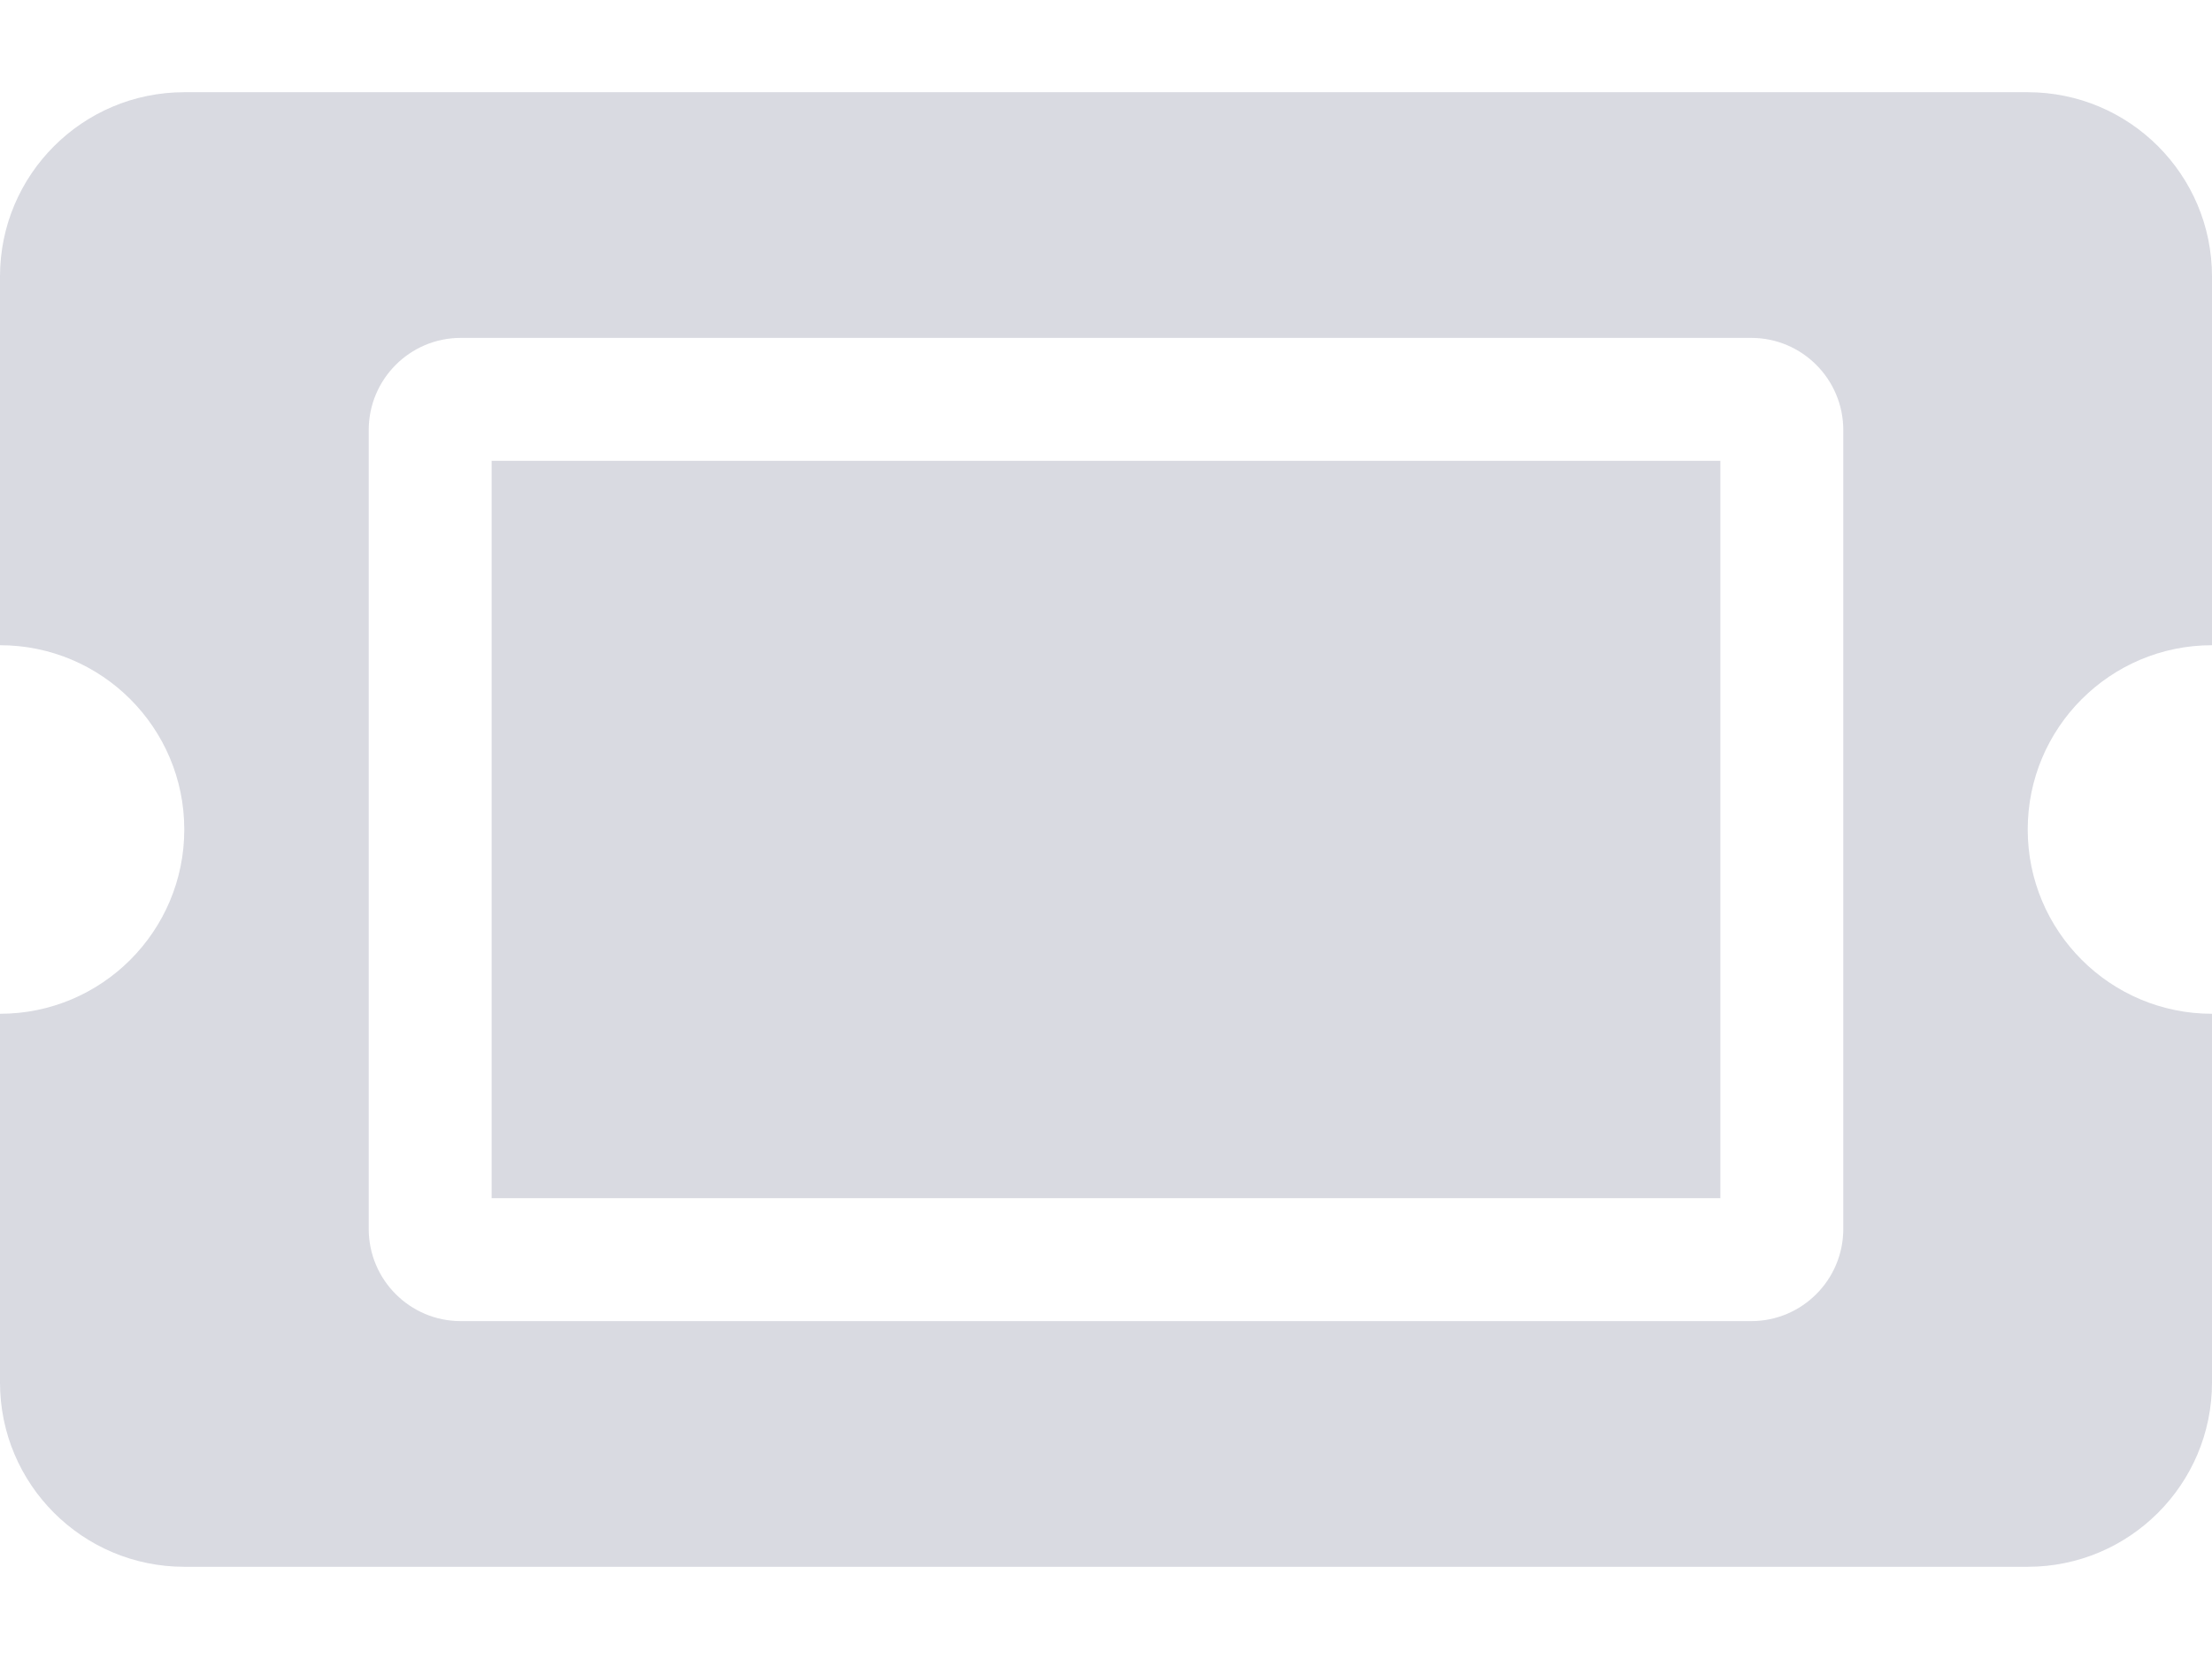
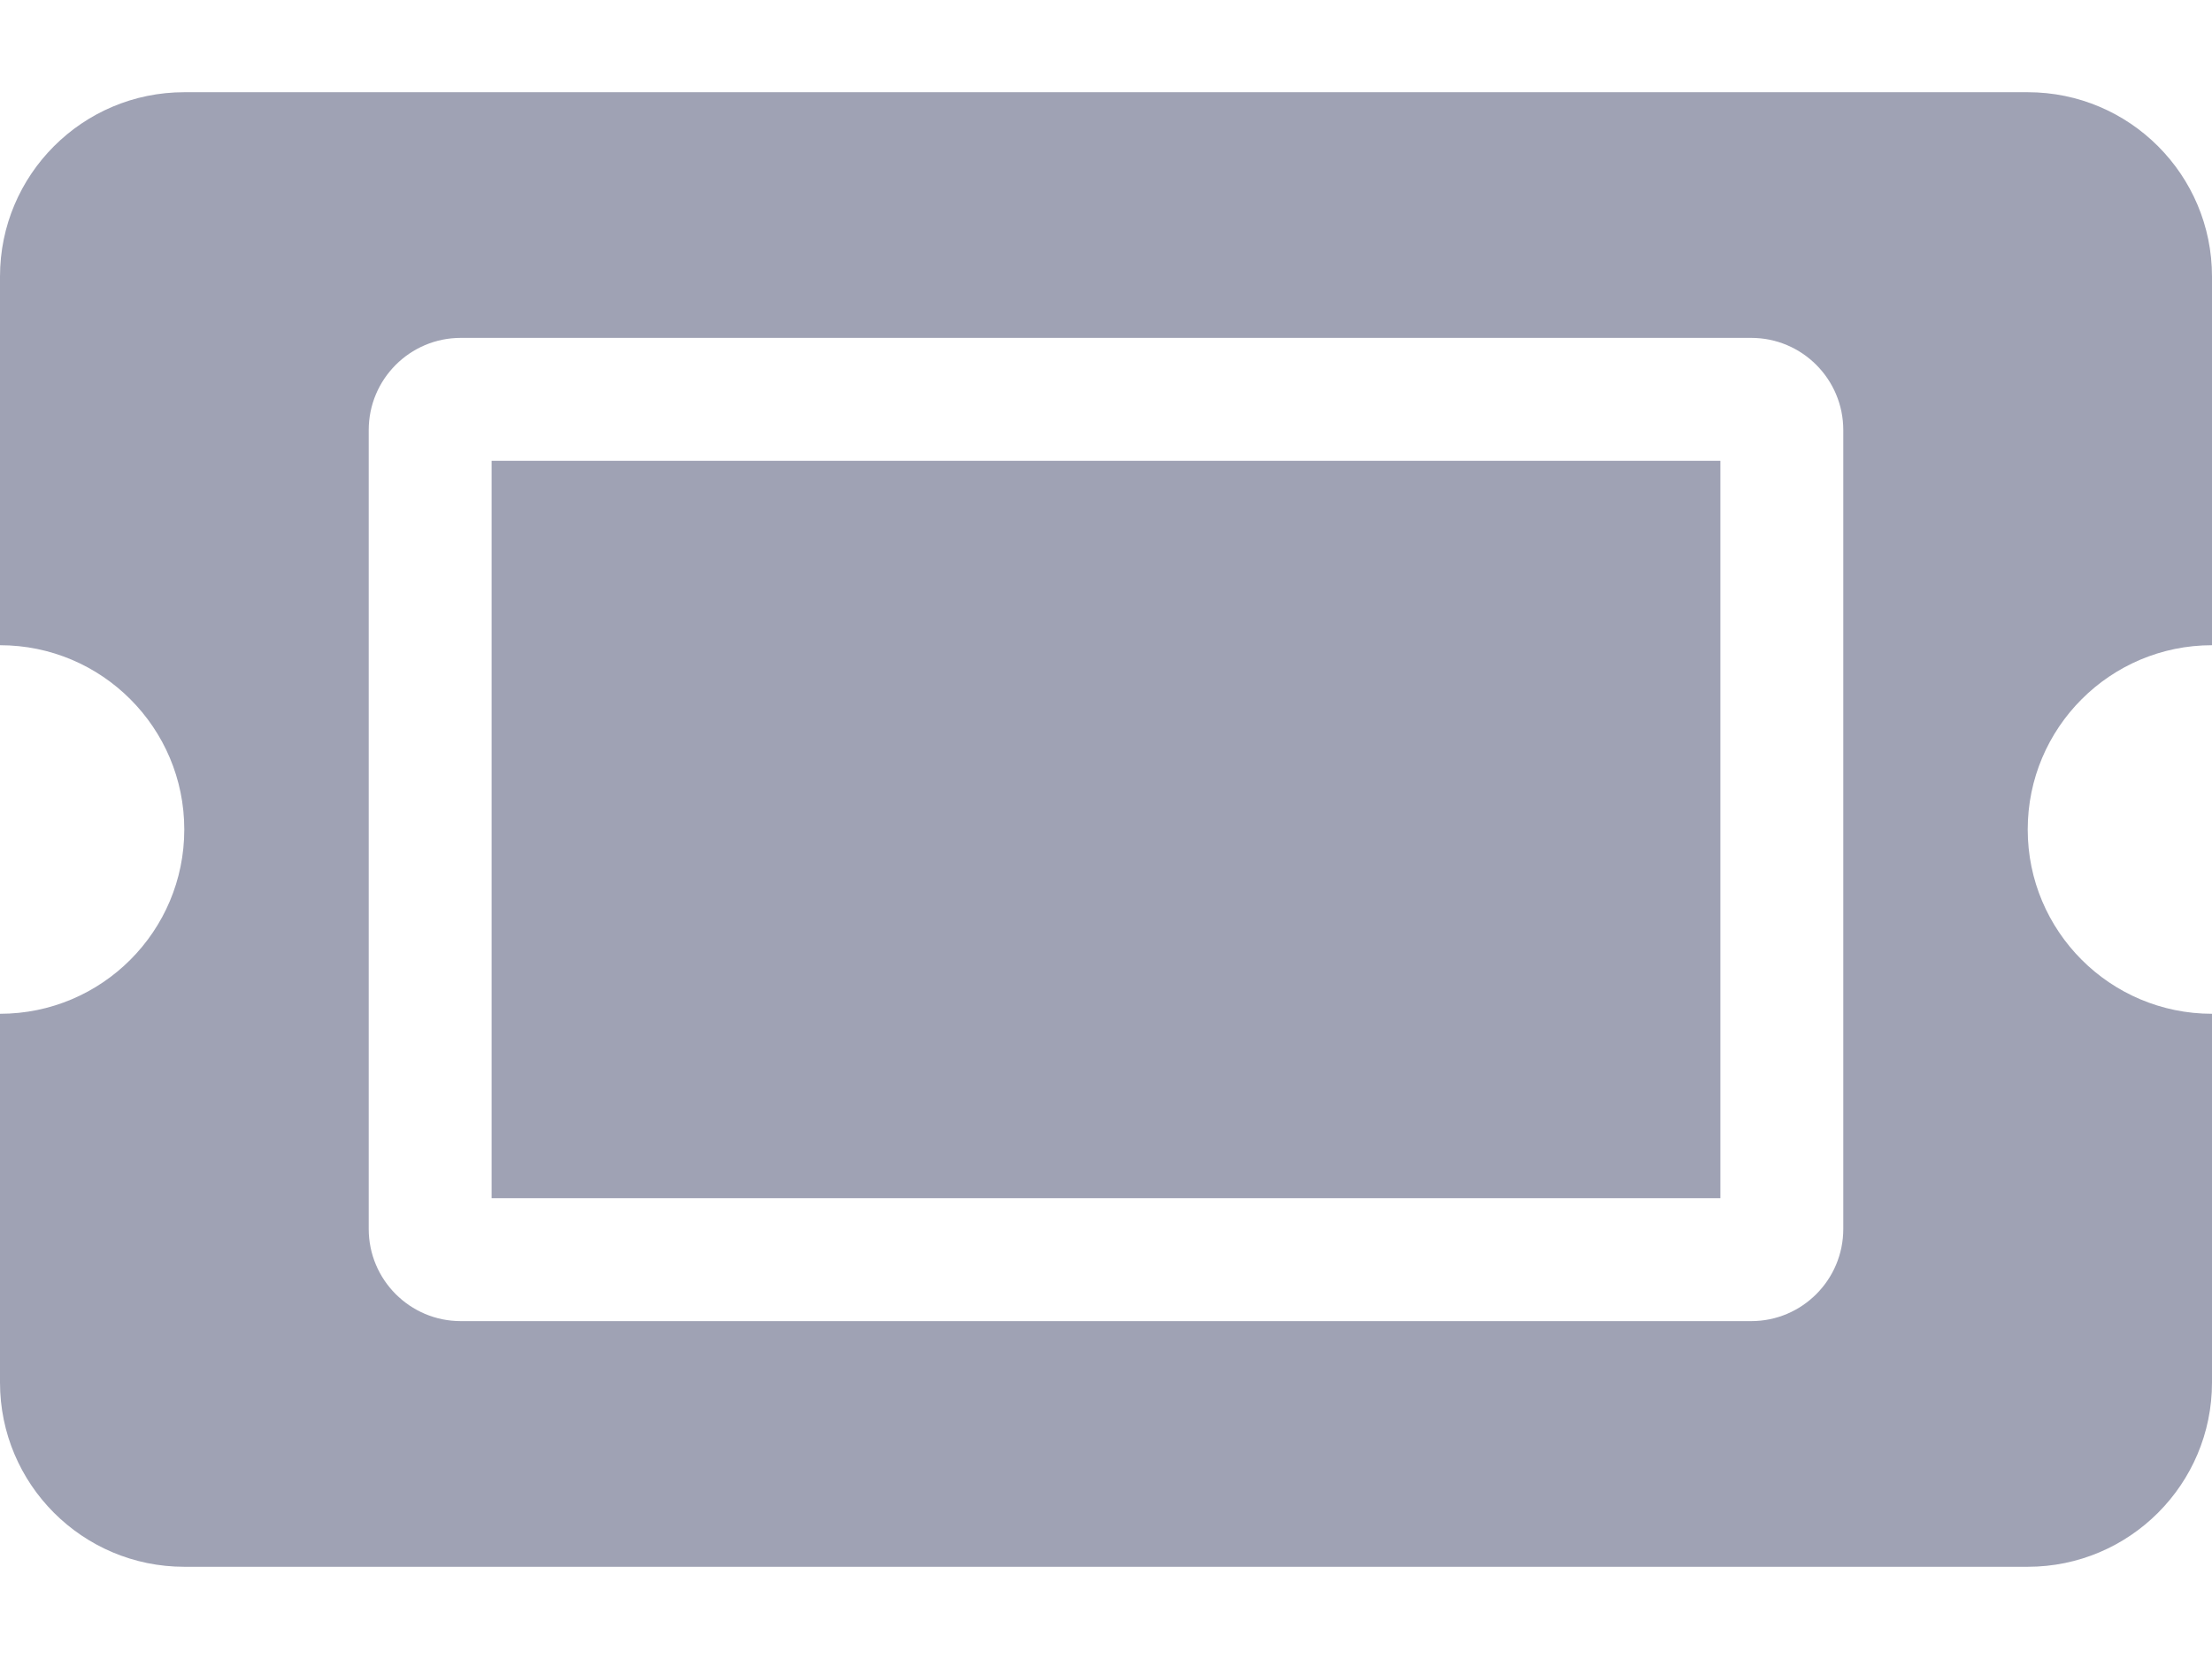
<svg xmlns="http://www.w3.org/2000/svg" width="16" height="12" viewBox="0 0 16 12" fill="none">
-   <path opacity="0.4" d="M3.556 3.333H12.444V8.667H3.556V3.333ZM14.667 6C14.667 6.736 15.264 7.333 16 7.333V10C16 10.736 15.403 11.333 14.667 11.333H1.333C0.597 11.333 0 10.736 0 10V7.333C0.736 7.333 1.333 6.736 1.333 6C1.333 5.264 0.736 4.667 0 4.667V2C0 1.264 0.597 0.667 1.333 0.667H14.667C15.403 0.667 16 1.264 16 2V4.667C15.264 4.667 14.667 5.264 14.667 6ZM13.333 3.111C13.333 2.743 13.035 2.444 12.667 2.444H3.333C2.965 2.444 2.667 2.743 2.667 3.111V8.889C2.667 9.257 2.965 9.556 3.333 9.556H12.667C13.035 9.556 13.333 9.257 13.333 8.889V3.111Z" fill="#9FA2B4" />
+   <path d="M3.556 3.333H12.444V8.667H3.556V3.333ZM14.667 6C14.667 6.736 15.264 7.333 16 7.333V10C16 10.736 15.403 11.333 14.667 11.333H1.333C0.597 11.333 0 10.736 0 10V7.333C0.736 7.333 1.333 6.736 1.333 6C1.333 5.264 0.736 4.667 0 4.667V2C0 1.264 0.597 0.667 1.333 0.667H14.667C15.403 0.667 16 1.264 16 2V4.667C15.264 4.667 14.667 5.264 14.667 6ZM13.333 3.111C13.333 2.743 13.035 2.444 12.667 2.444H3.333C2.965 2.444 2.667 2.743 2.667 3.111V8.889C2.667 9.257 2.965 9.556 3.333 9.556H12.667C13.035 9.556 13.333 9.257 13.333 8.889V3.111Z" fill="#9FA2B4" />
</svg>
